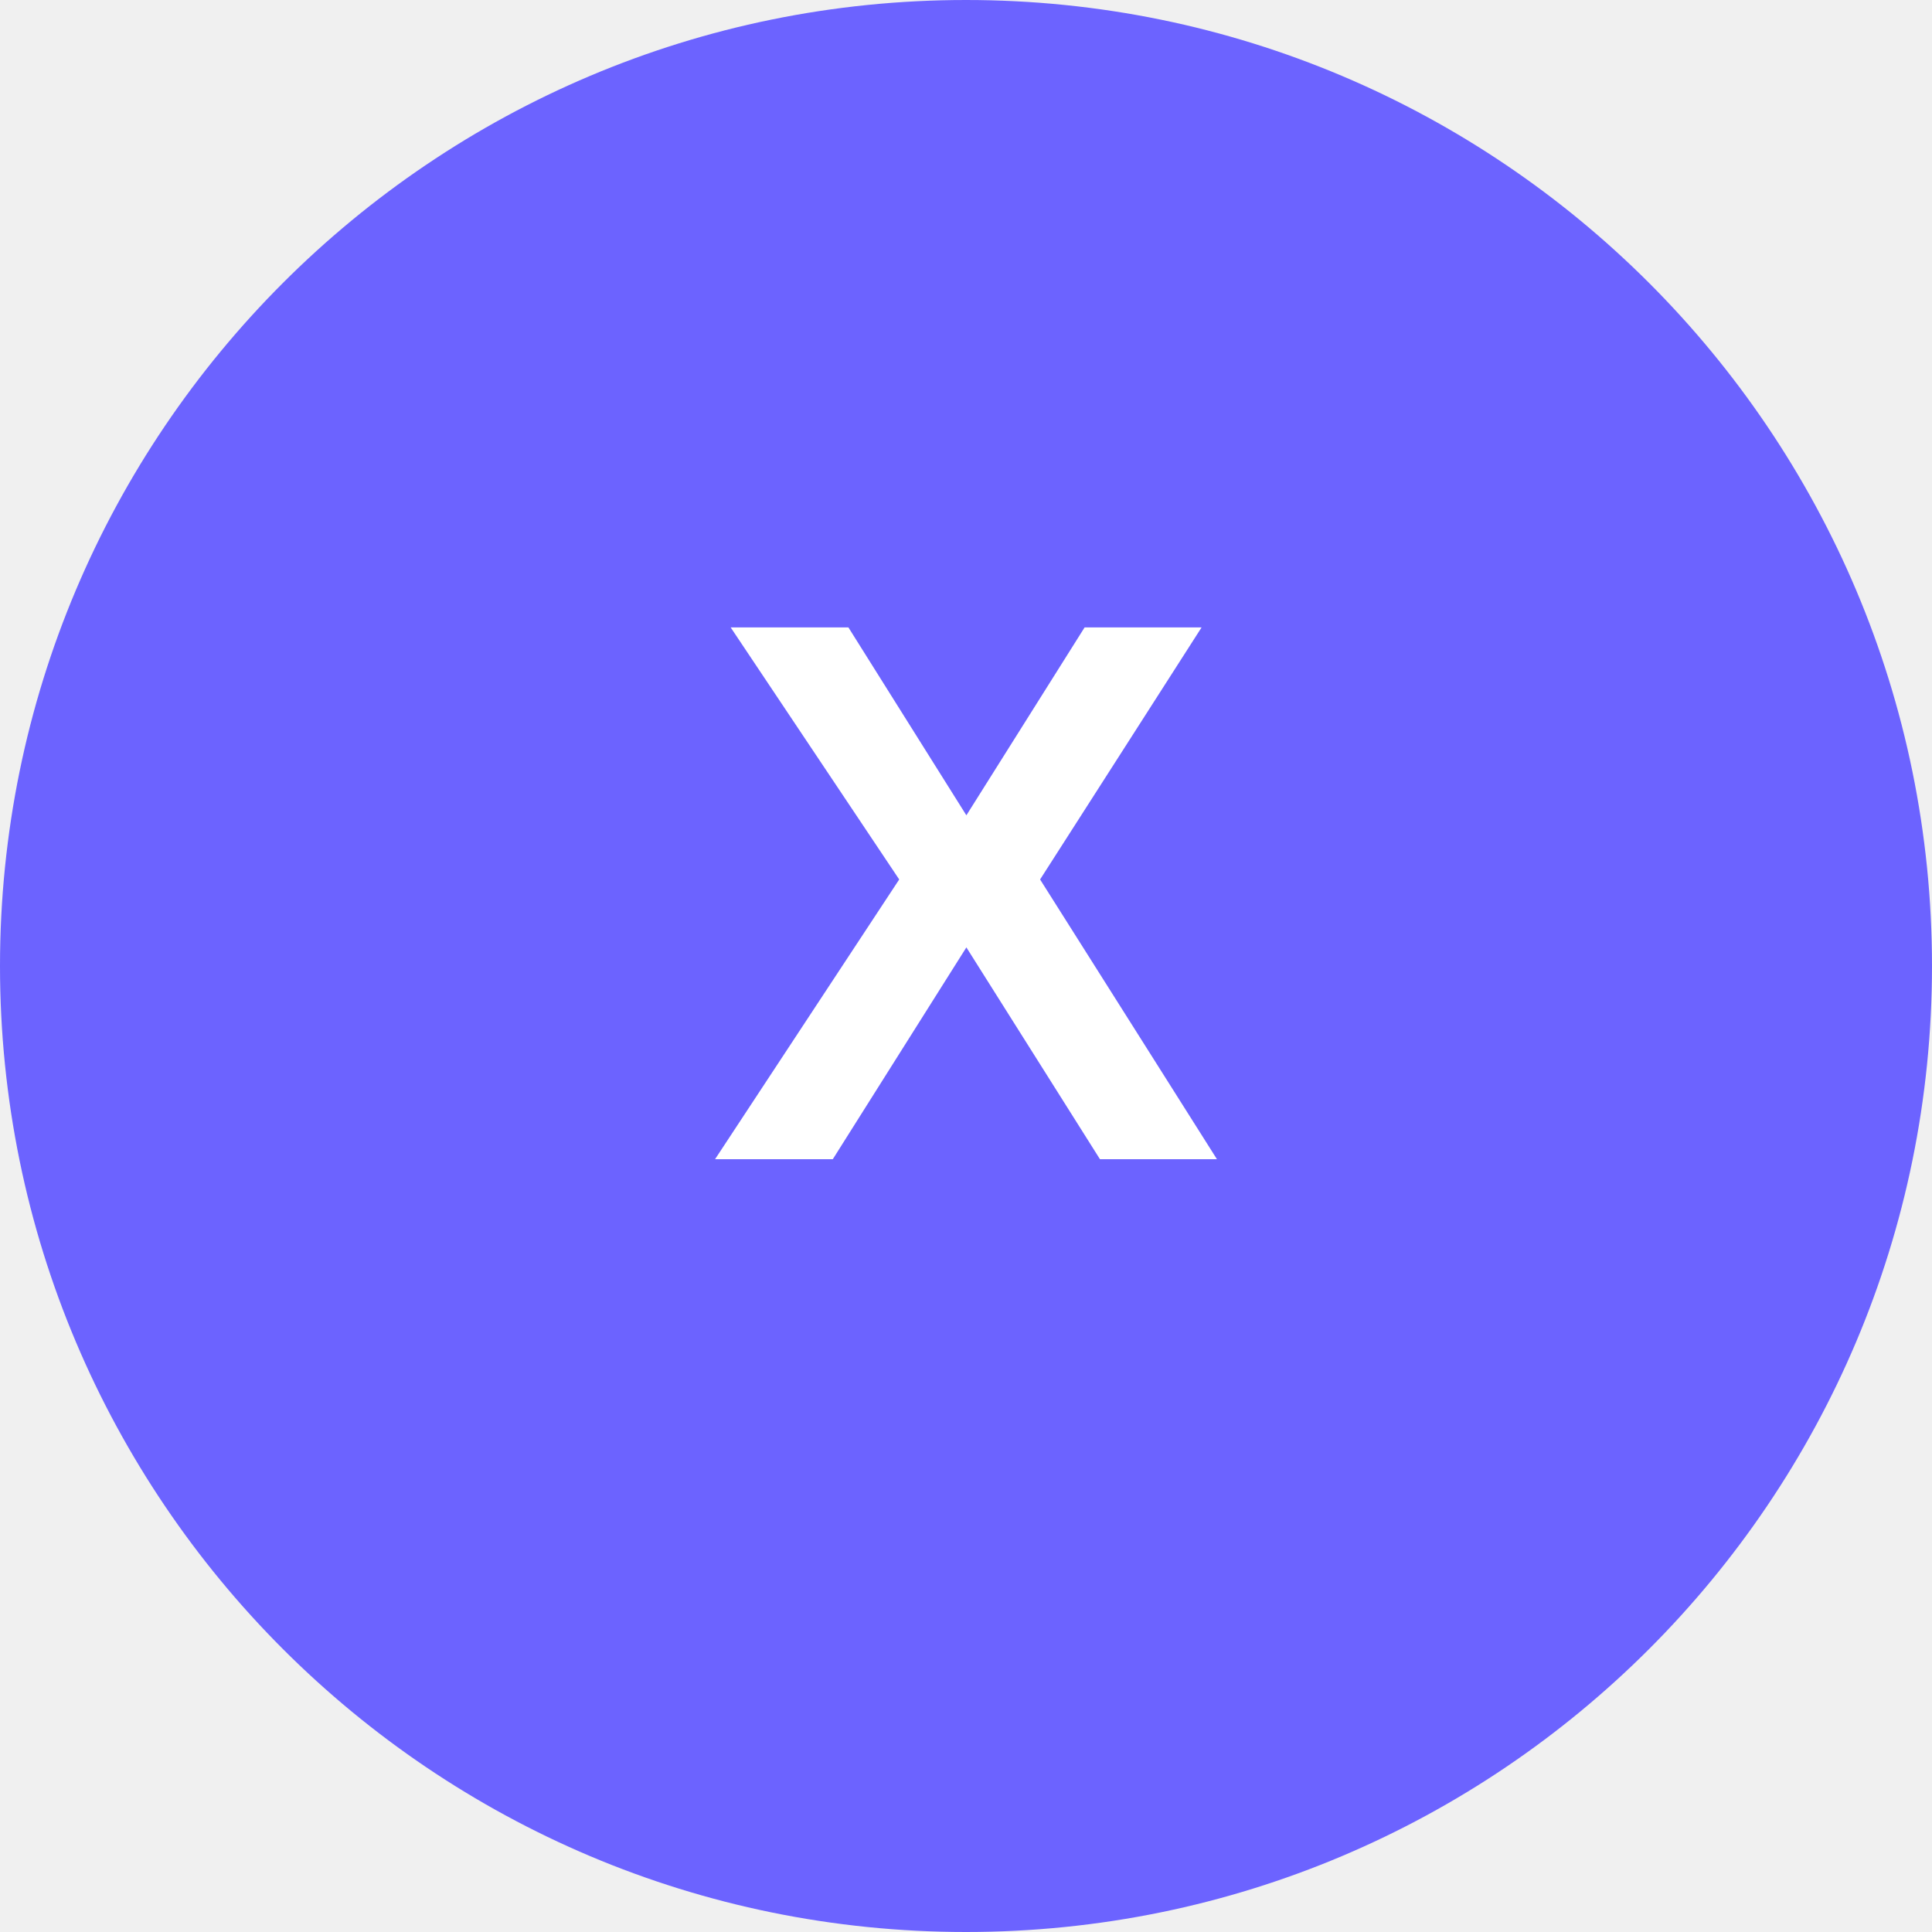
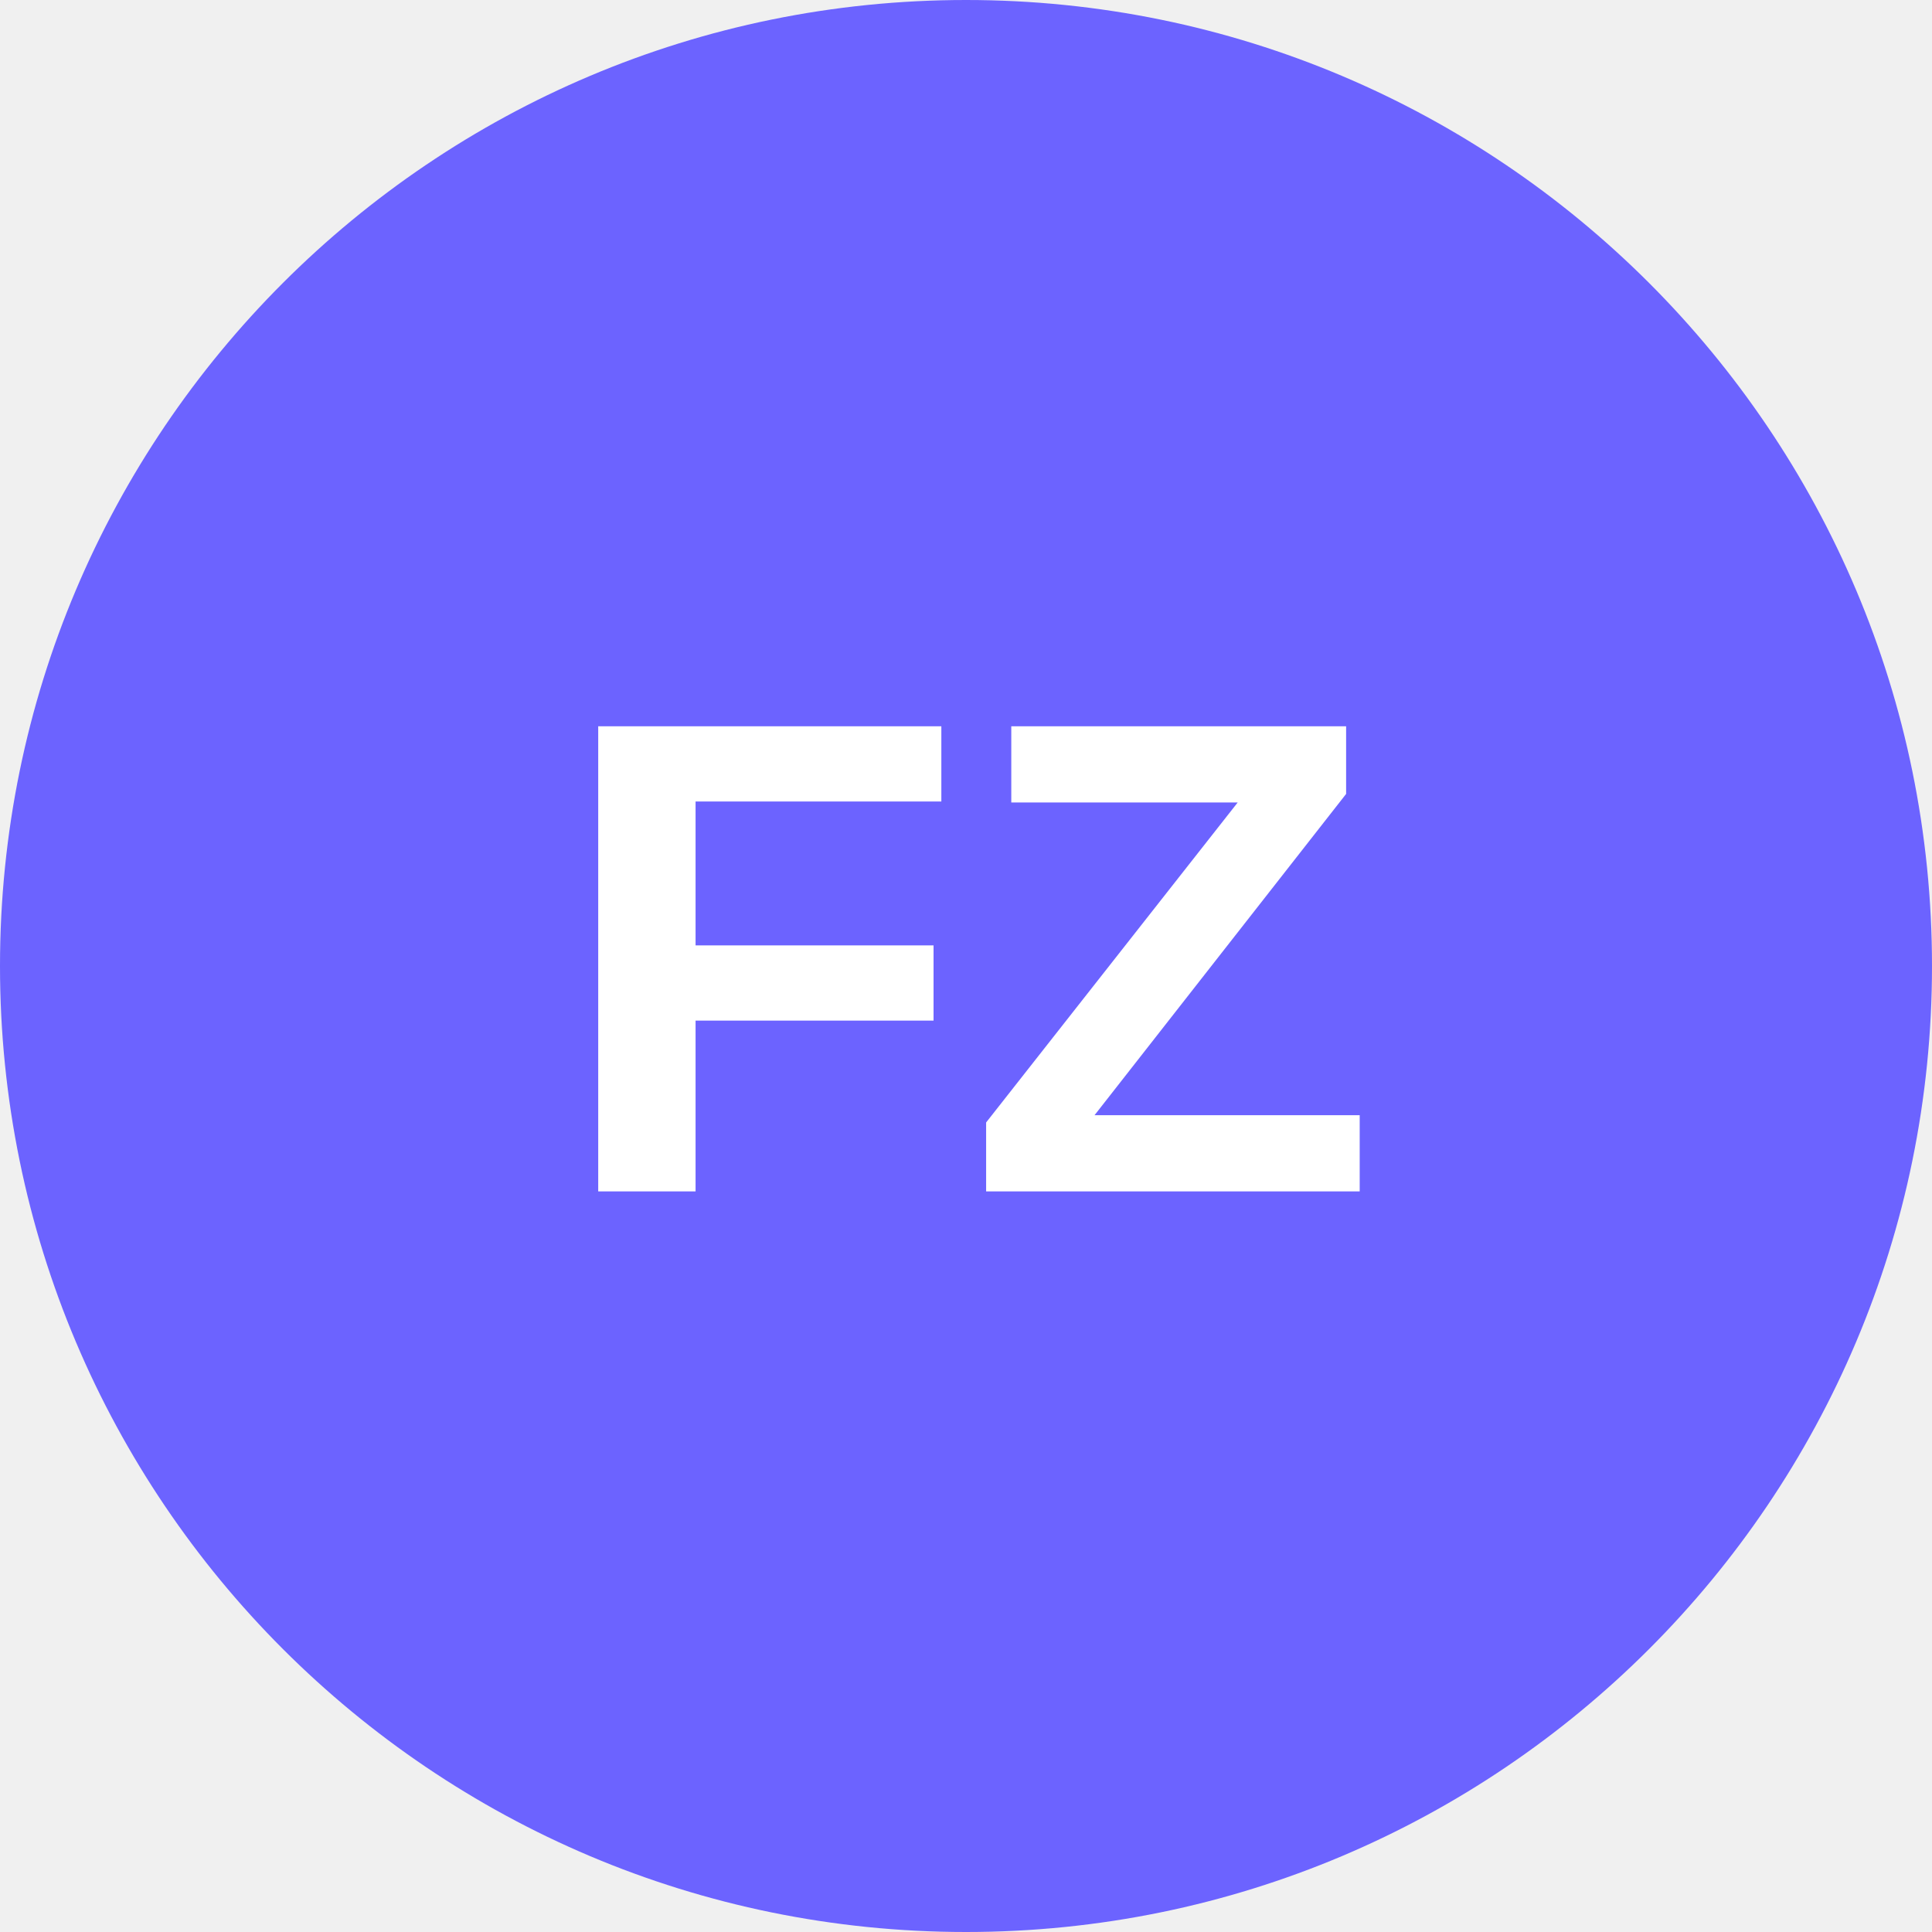
<svg xmlns="http://www.w3.org/2000/svg" width="120" height="120" viewBox="0 0 120 120">
  <rect width="120" height="120" rx="60" fill="#6c63ff" />
-   <text x="60" y="72" text-anchor="middle" font-family="Arial,sans-serif" font-size="48" font-weight="bold" fill="#fff">X</text>
+   <text x="60" y="74" text-anchor="middle" font-family="Arial,sans-serif" font-size="42" font-weight="bold" fill="#fff">FZ</text>
</svg>
